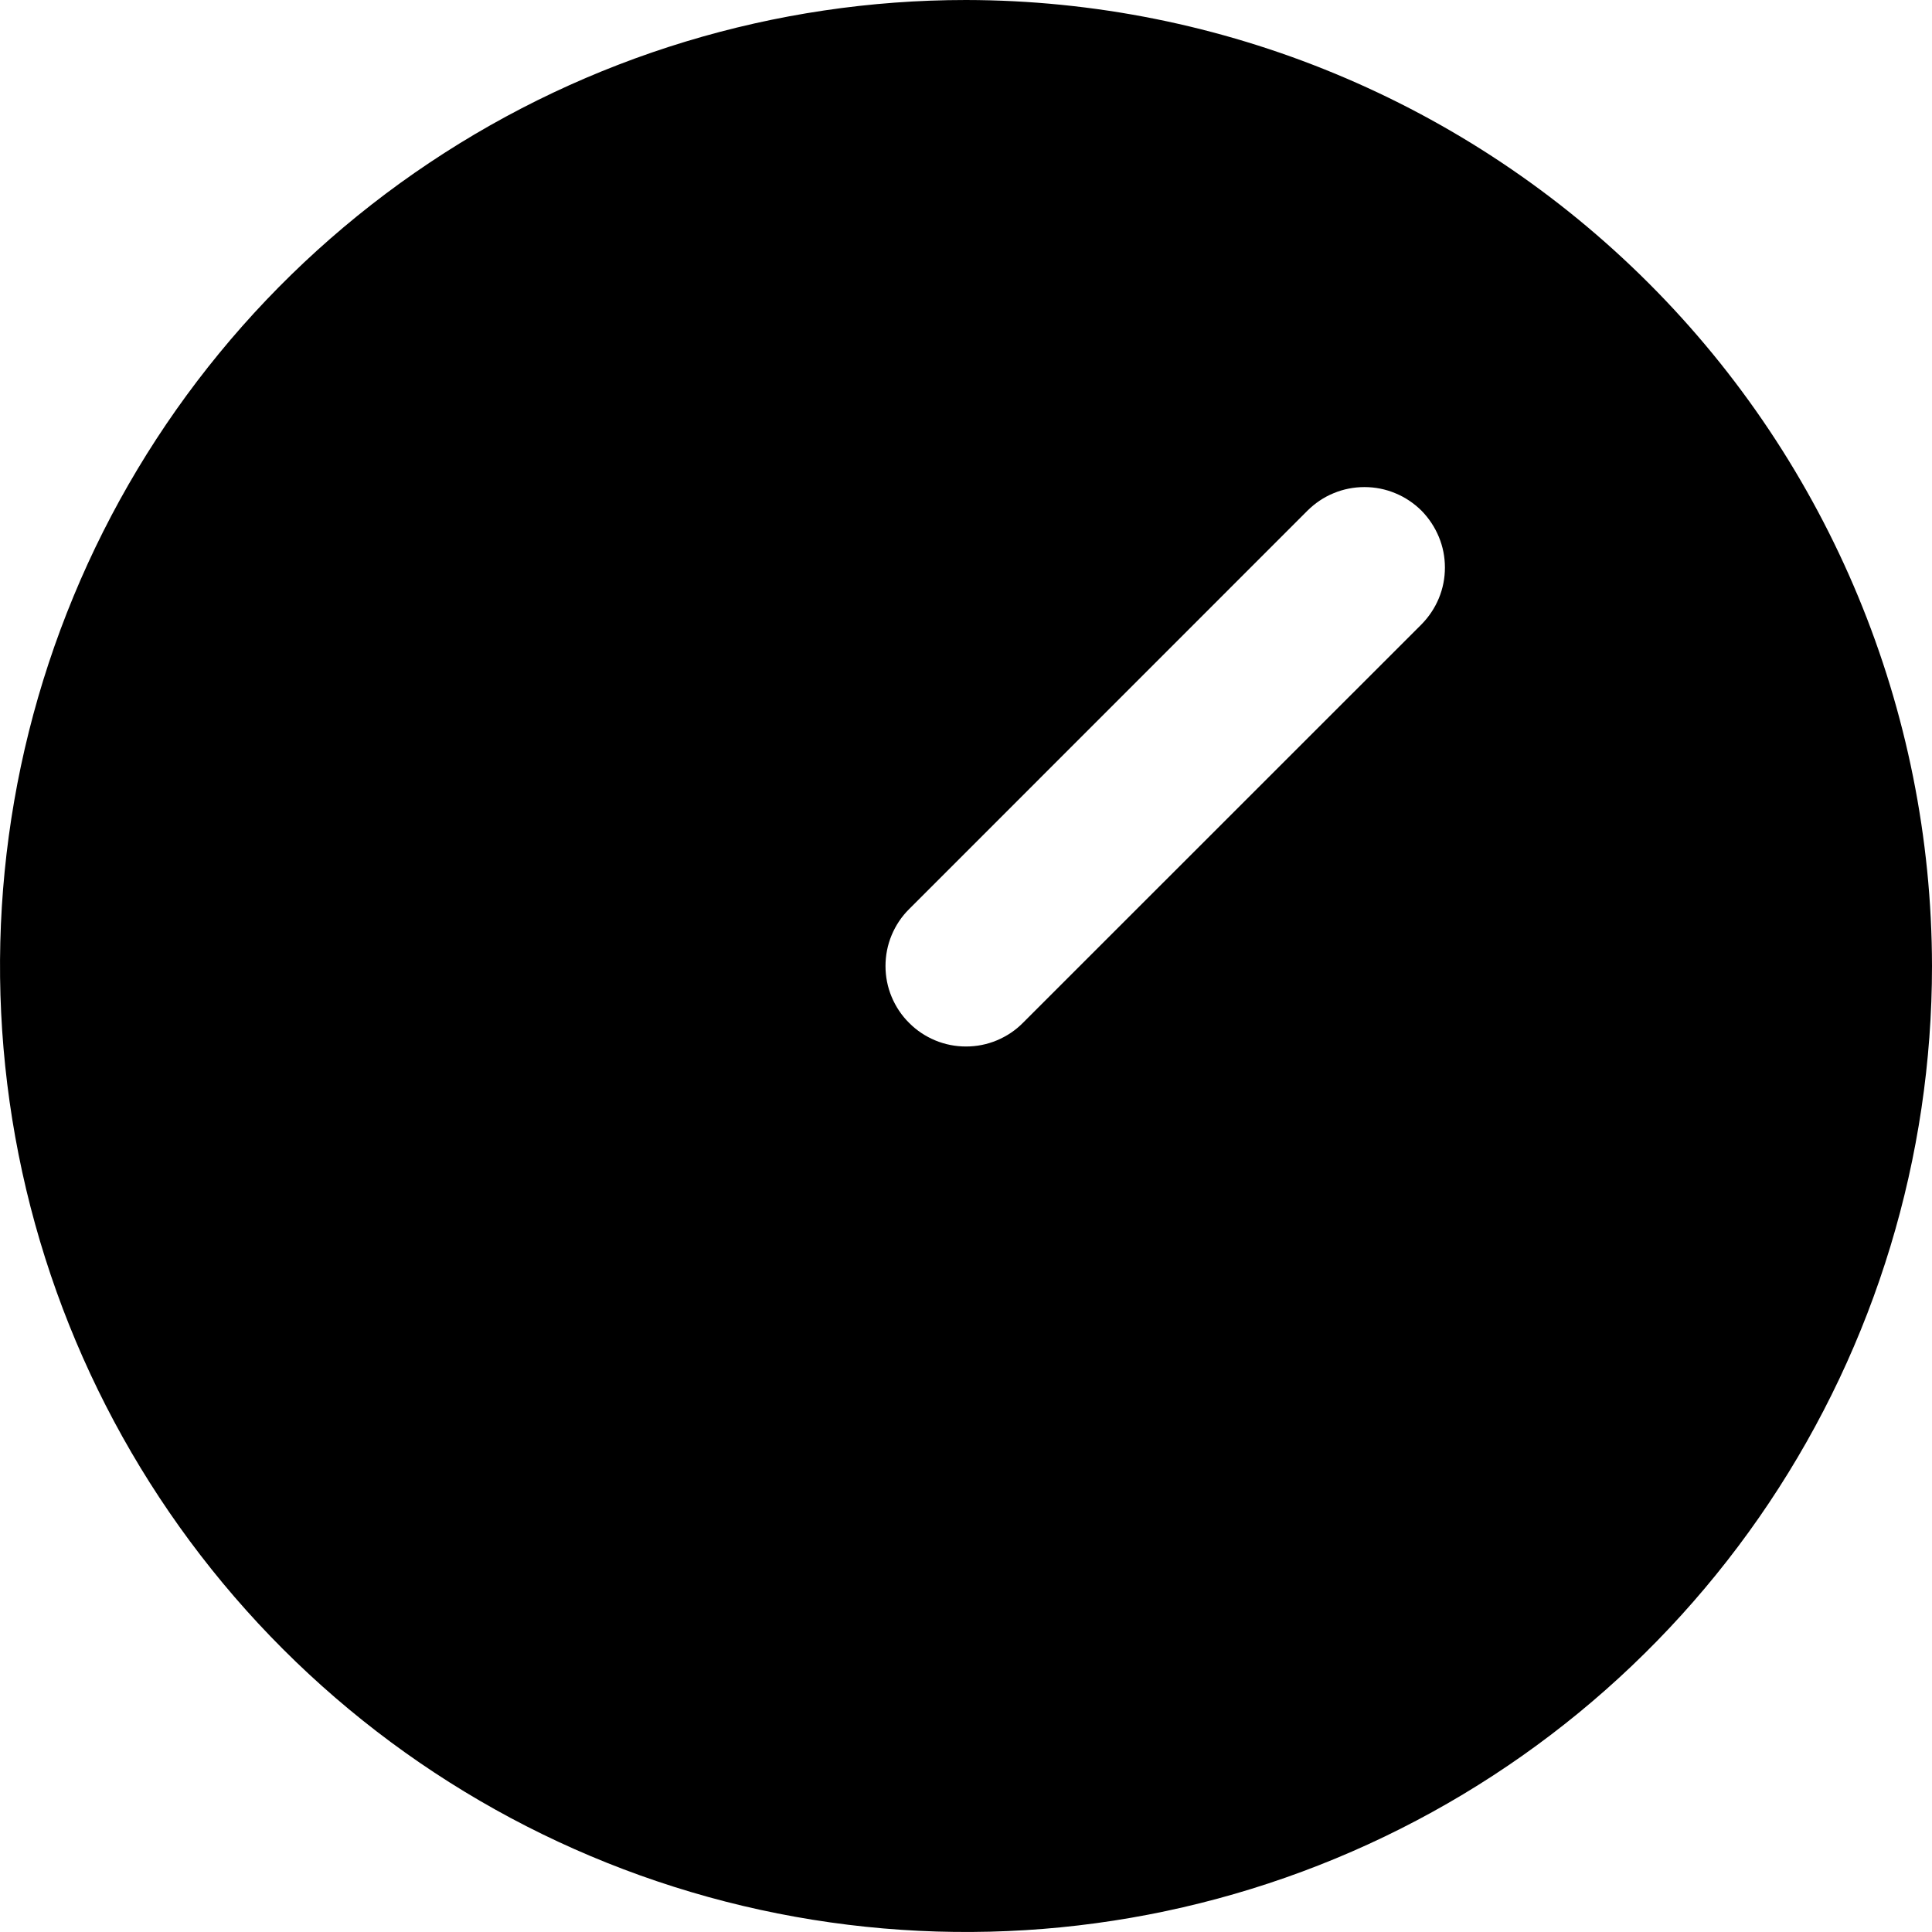
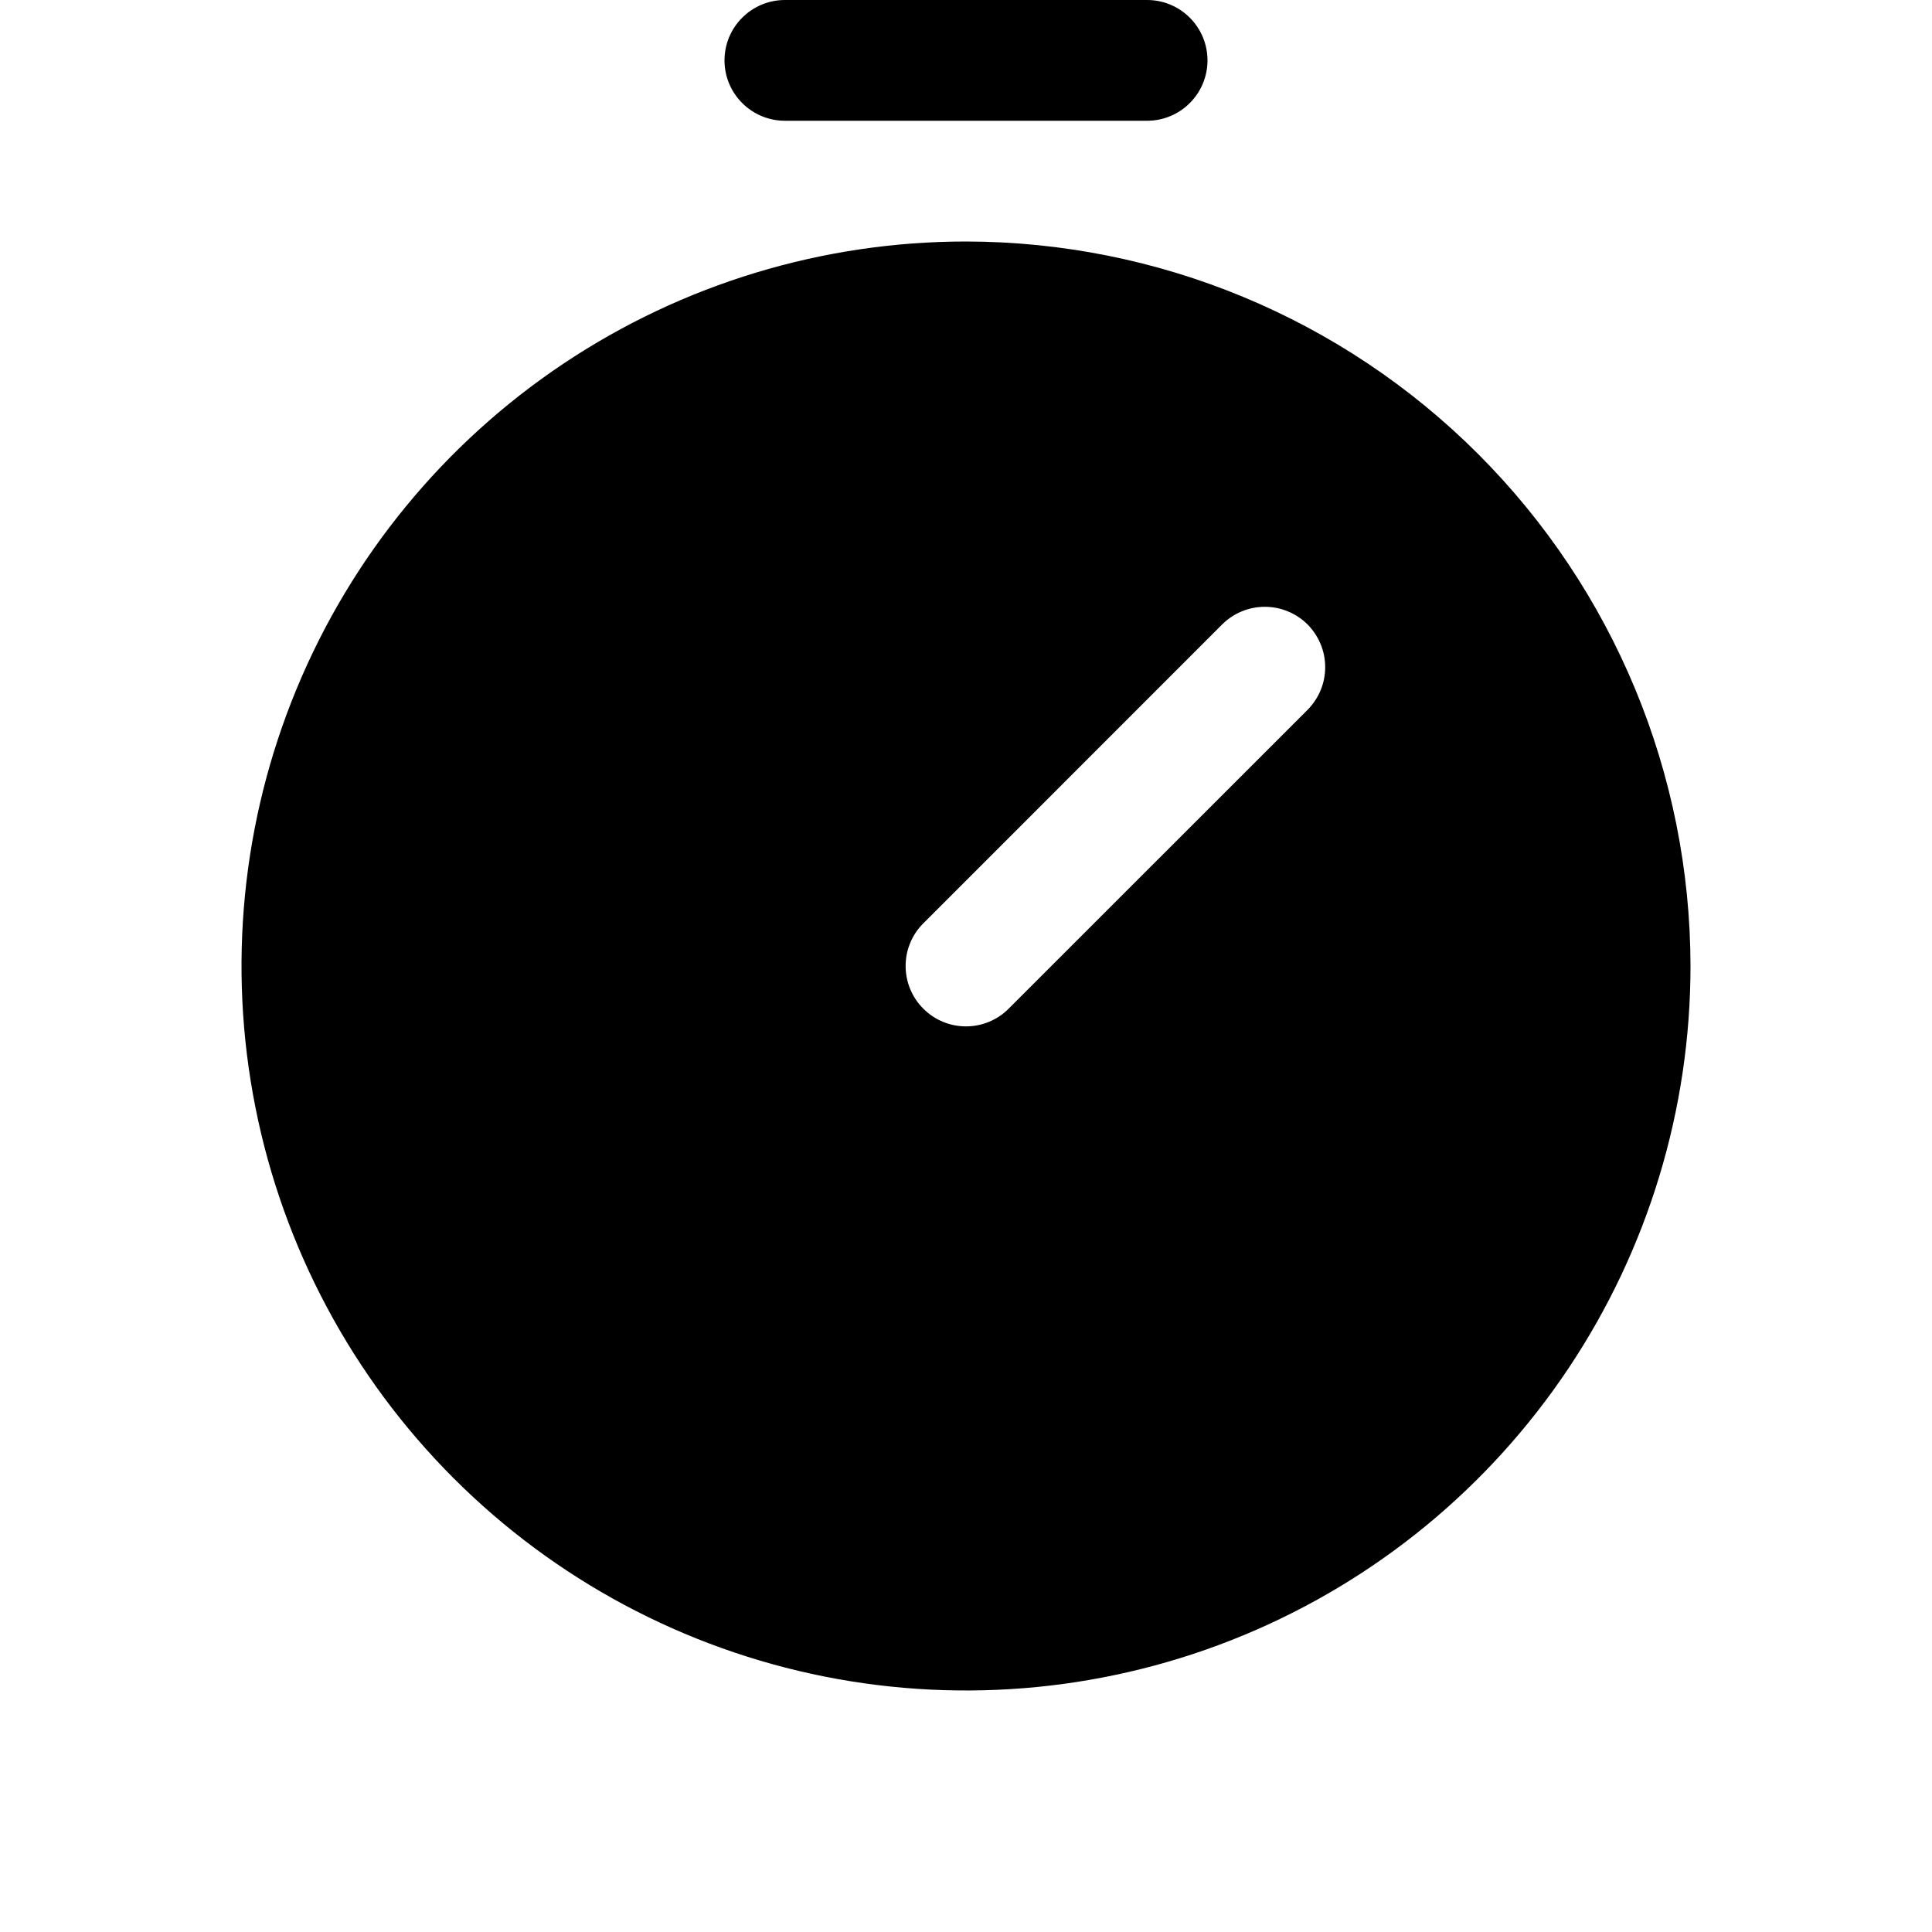
- <svg xmlns="http://www.w3.org/2000/svg" width="18" height="18" viewBox="0 0 18 18" fill="none">
-   <path d="M9 0C7.22 0 5.48 0.528 4 1.517C2.52 2.506 1.366 3.911 0.685 5.556C0.004 7.2 -0.174 9.01 0.173 10.756C0.52 12.502 1.377 14.105 2.636 15.364C3.895 16.623 5.498 17.48 7.244 17.827C8.99 18.174 10.8 17.996 12.444 17.315C14.089 16.634 15.494 15.48 16.483 14C17.472 12.52 18 10.78 18 9C17.997 6.614 17.048 4.326 15.361 2.639C13.674 0.952 11.386 0.003 9 0ZM13.243 5.818L9.53 9.53C9.461 9.6 9.378 9.655 9.287 9.693C9.196 9.731 9.099 9.75 9 9.75C8.902 9.75 8.804 9.731 8.713 9.693C8.622 9.655 8.539 9.6 8.47 9.53C8.4 9.461 8.345 9.378 8.307 9.287C8.269 9.196 8.25 9.099 8.25 9C8.25 8.902 8.269 8.804 8.307 8.713C8.345 8.622 8.4 8.539 8.47 8.47L12.182 4.757C12.252 4.688 12.334 4.632 12.425 4.595C12.516 4.557 12.614 4.538 12.712 4.538C12.811 4.538 12.908 4.557 12.999 4.595C13.09 4.632 13.173 4.688 13.243 4.757C13.312 4.827 13.367 4.91 13.405 5.001C13.443 5.092 13.462 5.189 13.462 5.288C13.462 5.386 13.443 5.484 13.405 5.575C13.367 5.666 13.312 5.748 13.243 5.818H13.243Z" fill="black" />
+ <svg xmlns="http://www.w3.org/2000/svg" width="24" height="24" viewBox="0 0 24 24" fill="none">
+   <path d="M9.75 1.5H14.25C14.449 1.5 14.64 1.421 14.78 1.28C14.921 1.14 15 0.949 15 0.75C15 0.551 14.921 0.36 14.78 0.22C14.64 0.079 14.449 0 14.25 0L9.75 0C9.551 0 9.36 0.079 9.22 0.22C9.079 0.36 9 0.551 9 0.75C9 0.949 9.079 1.14 9.22 1.28C9.36 1.421 9.551 1.5 9.75 1.5Z" fill="black" />
+   <path d="M12 3C10.22 3 8.48 3.528 7 4.517C5.52 5.506 4.366 6.911 3.685 8.556C3.004 10.2 2.826 12.01 3.173 13.756C3.52 15.502 4.377 17.105 5.636 18.364C6.895 19.623 8.498 20.48 10.244 20.827C11.99 21.174 13.8 20.996 15.444 20.315C17.089 19.634 18.494 18.48 19.483 17C20.472 15.52 21 13.78 21 12C20.997 9.614 20.048 7.326 18.361 5.639C16.674 3.952 14.386 3.003 12 3ZM16.243 8.818L12.53 12.53C12.461 12.6 12.378 12.655 12.287 12.693C12.196 12.731 12.098 12.75 12 12.75C11.902 12.75 11.804 12.731 11.713 12.693C11.622 12.655 11.539 12.6 11.47 12.53C11.4 12.461 11.345 12.378 11.307 12.287C11.269 12.196 11.25 12.098 11.25 12C11.25 11.902 11.269 11.804 11.307 11.713C11.345 11.622 11.4 11.539 11.47 11.47L15.182 7.757C15.252 7.688 15.334 7.632 15.425 7.595C15.516 7.557 15.614 7.538 15.712 7.538C15.811 7.538 15.908 7.557 15.999 7.595C16.09 7.632 16.173 7.688 16.243 7.757C16.312 7.827 16.367 7.91 16.405 8.001C16.443 8.092 16.462 8.189 16.462 8.288C16.462 8.386 16.443 8.484 16.405 8.575C16.367 8.666 16.312 8.748 16.243 8.818H16.243Z" fill="black" />
</svg>
